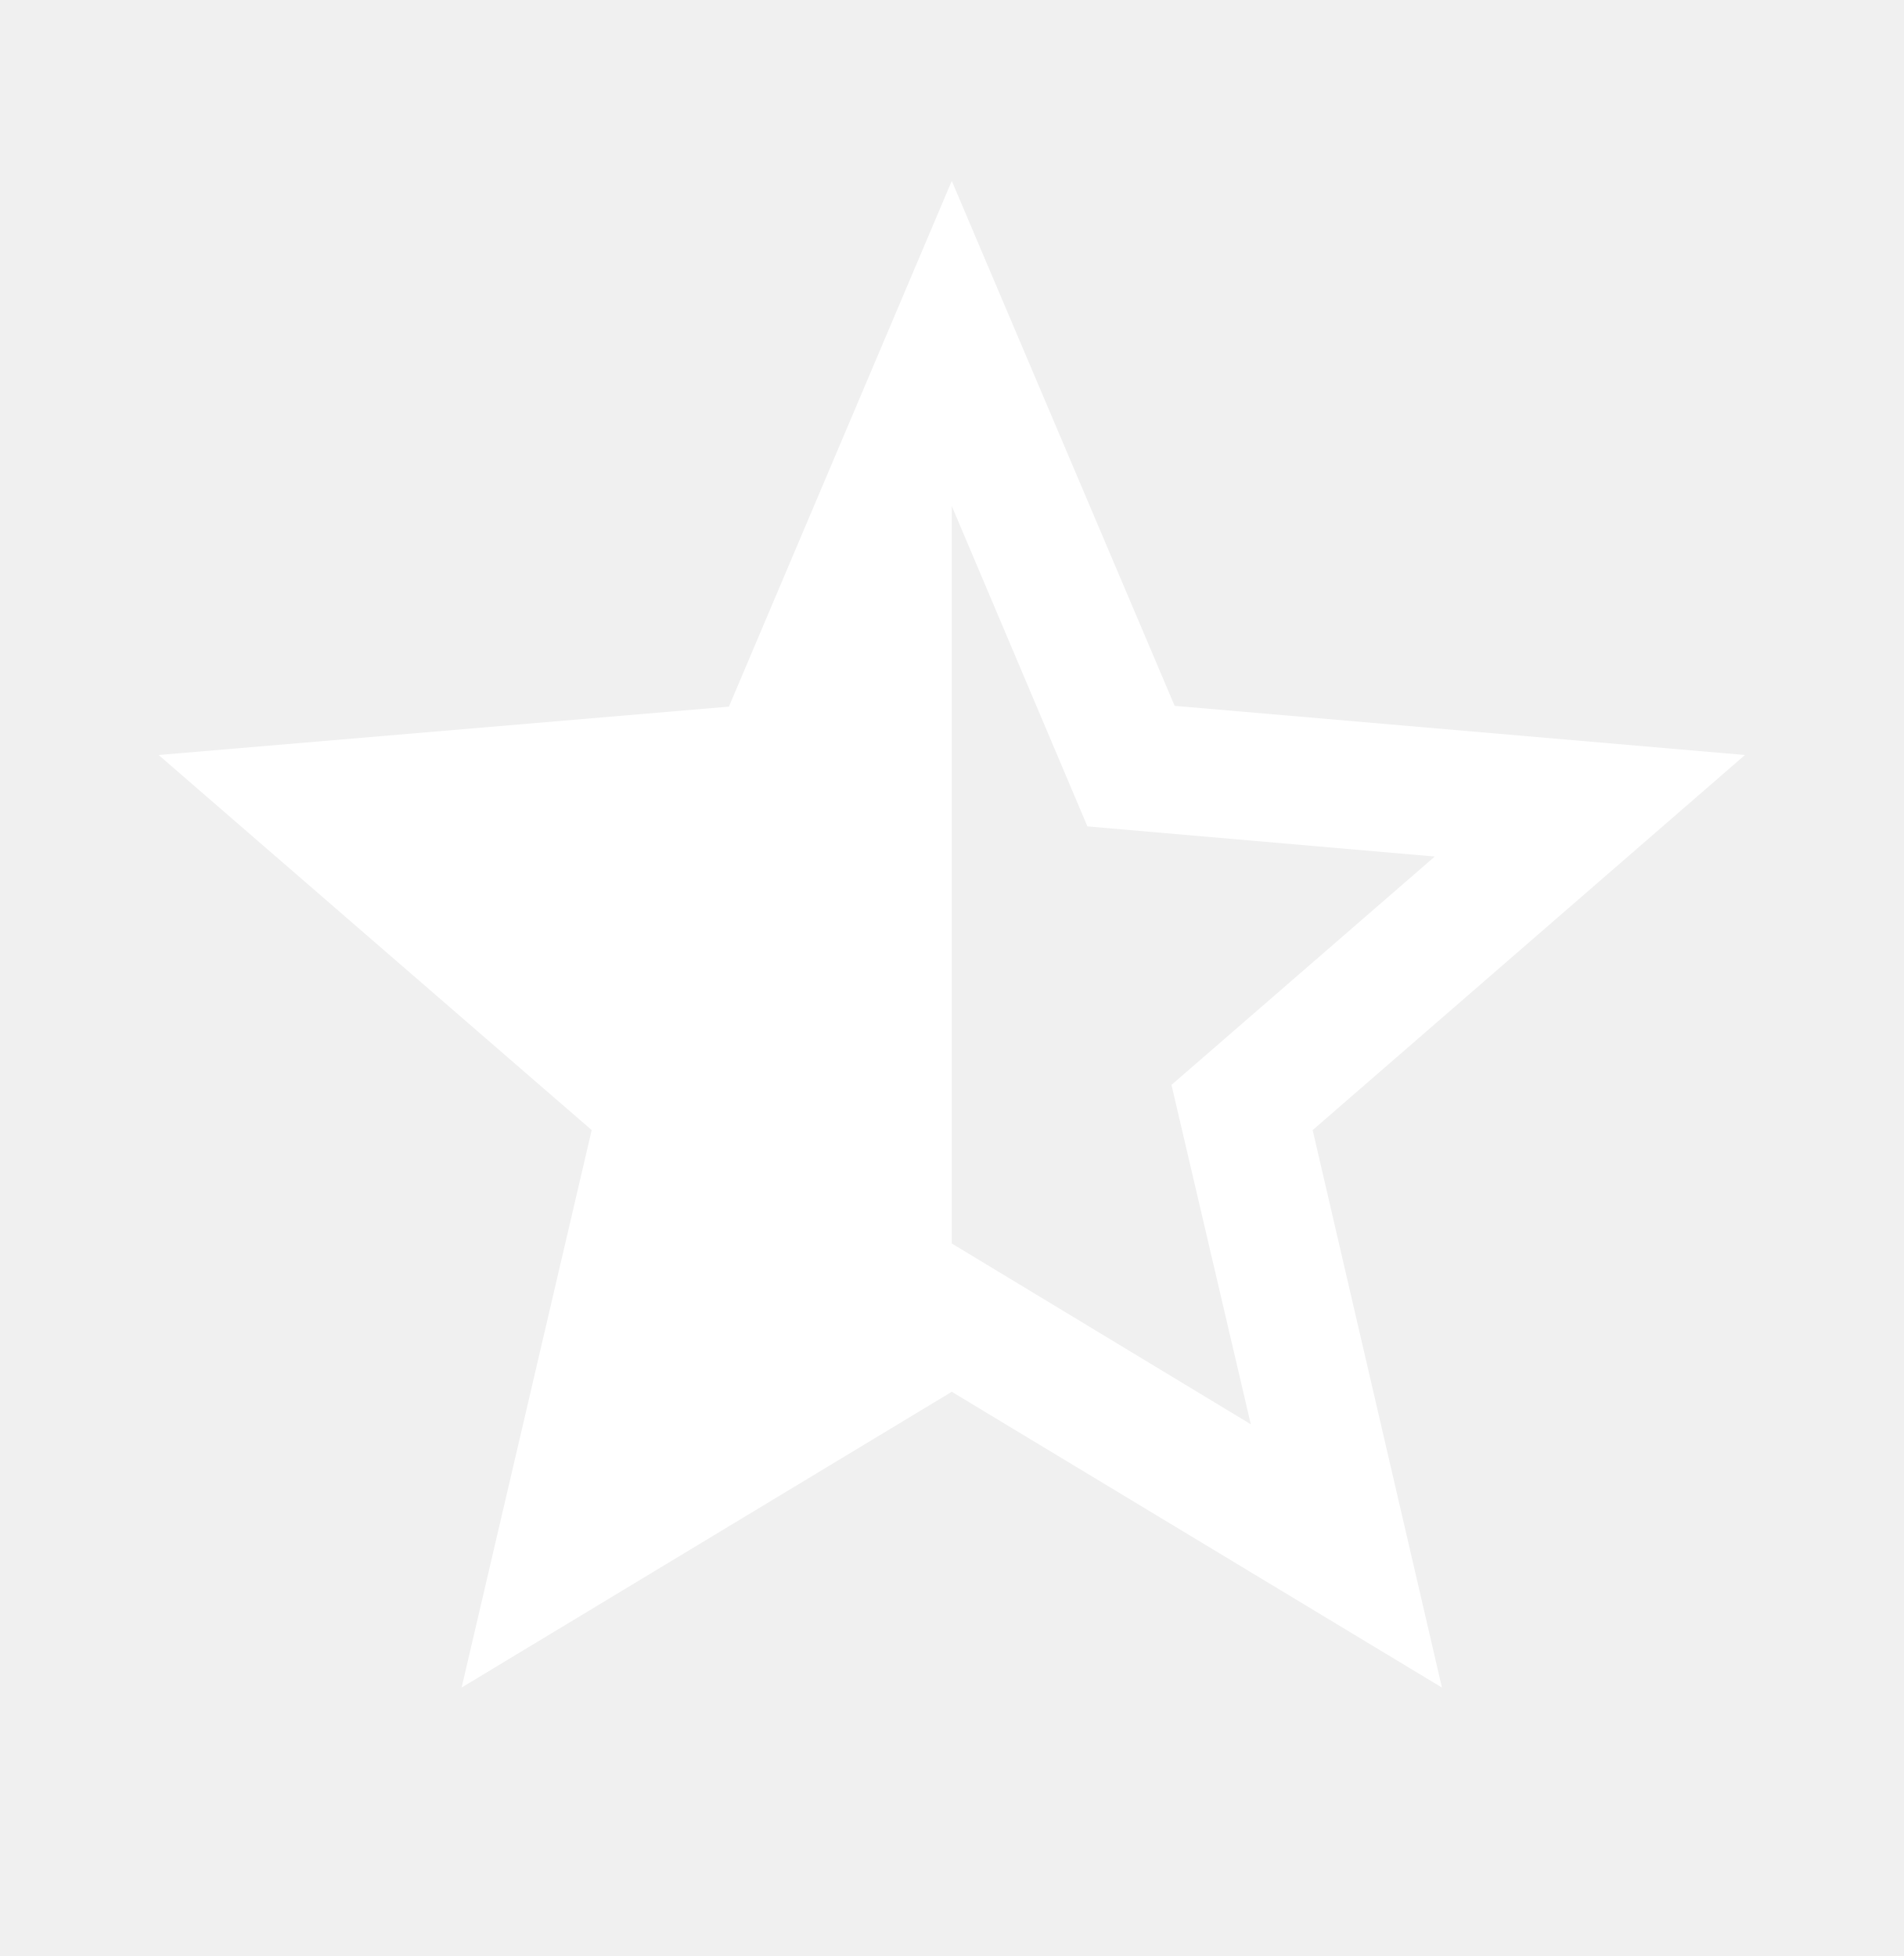
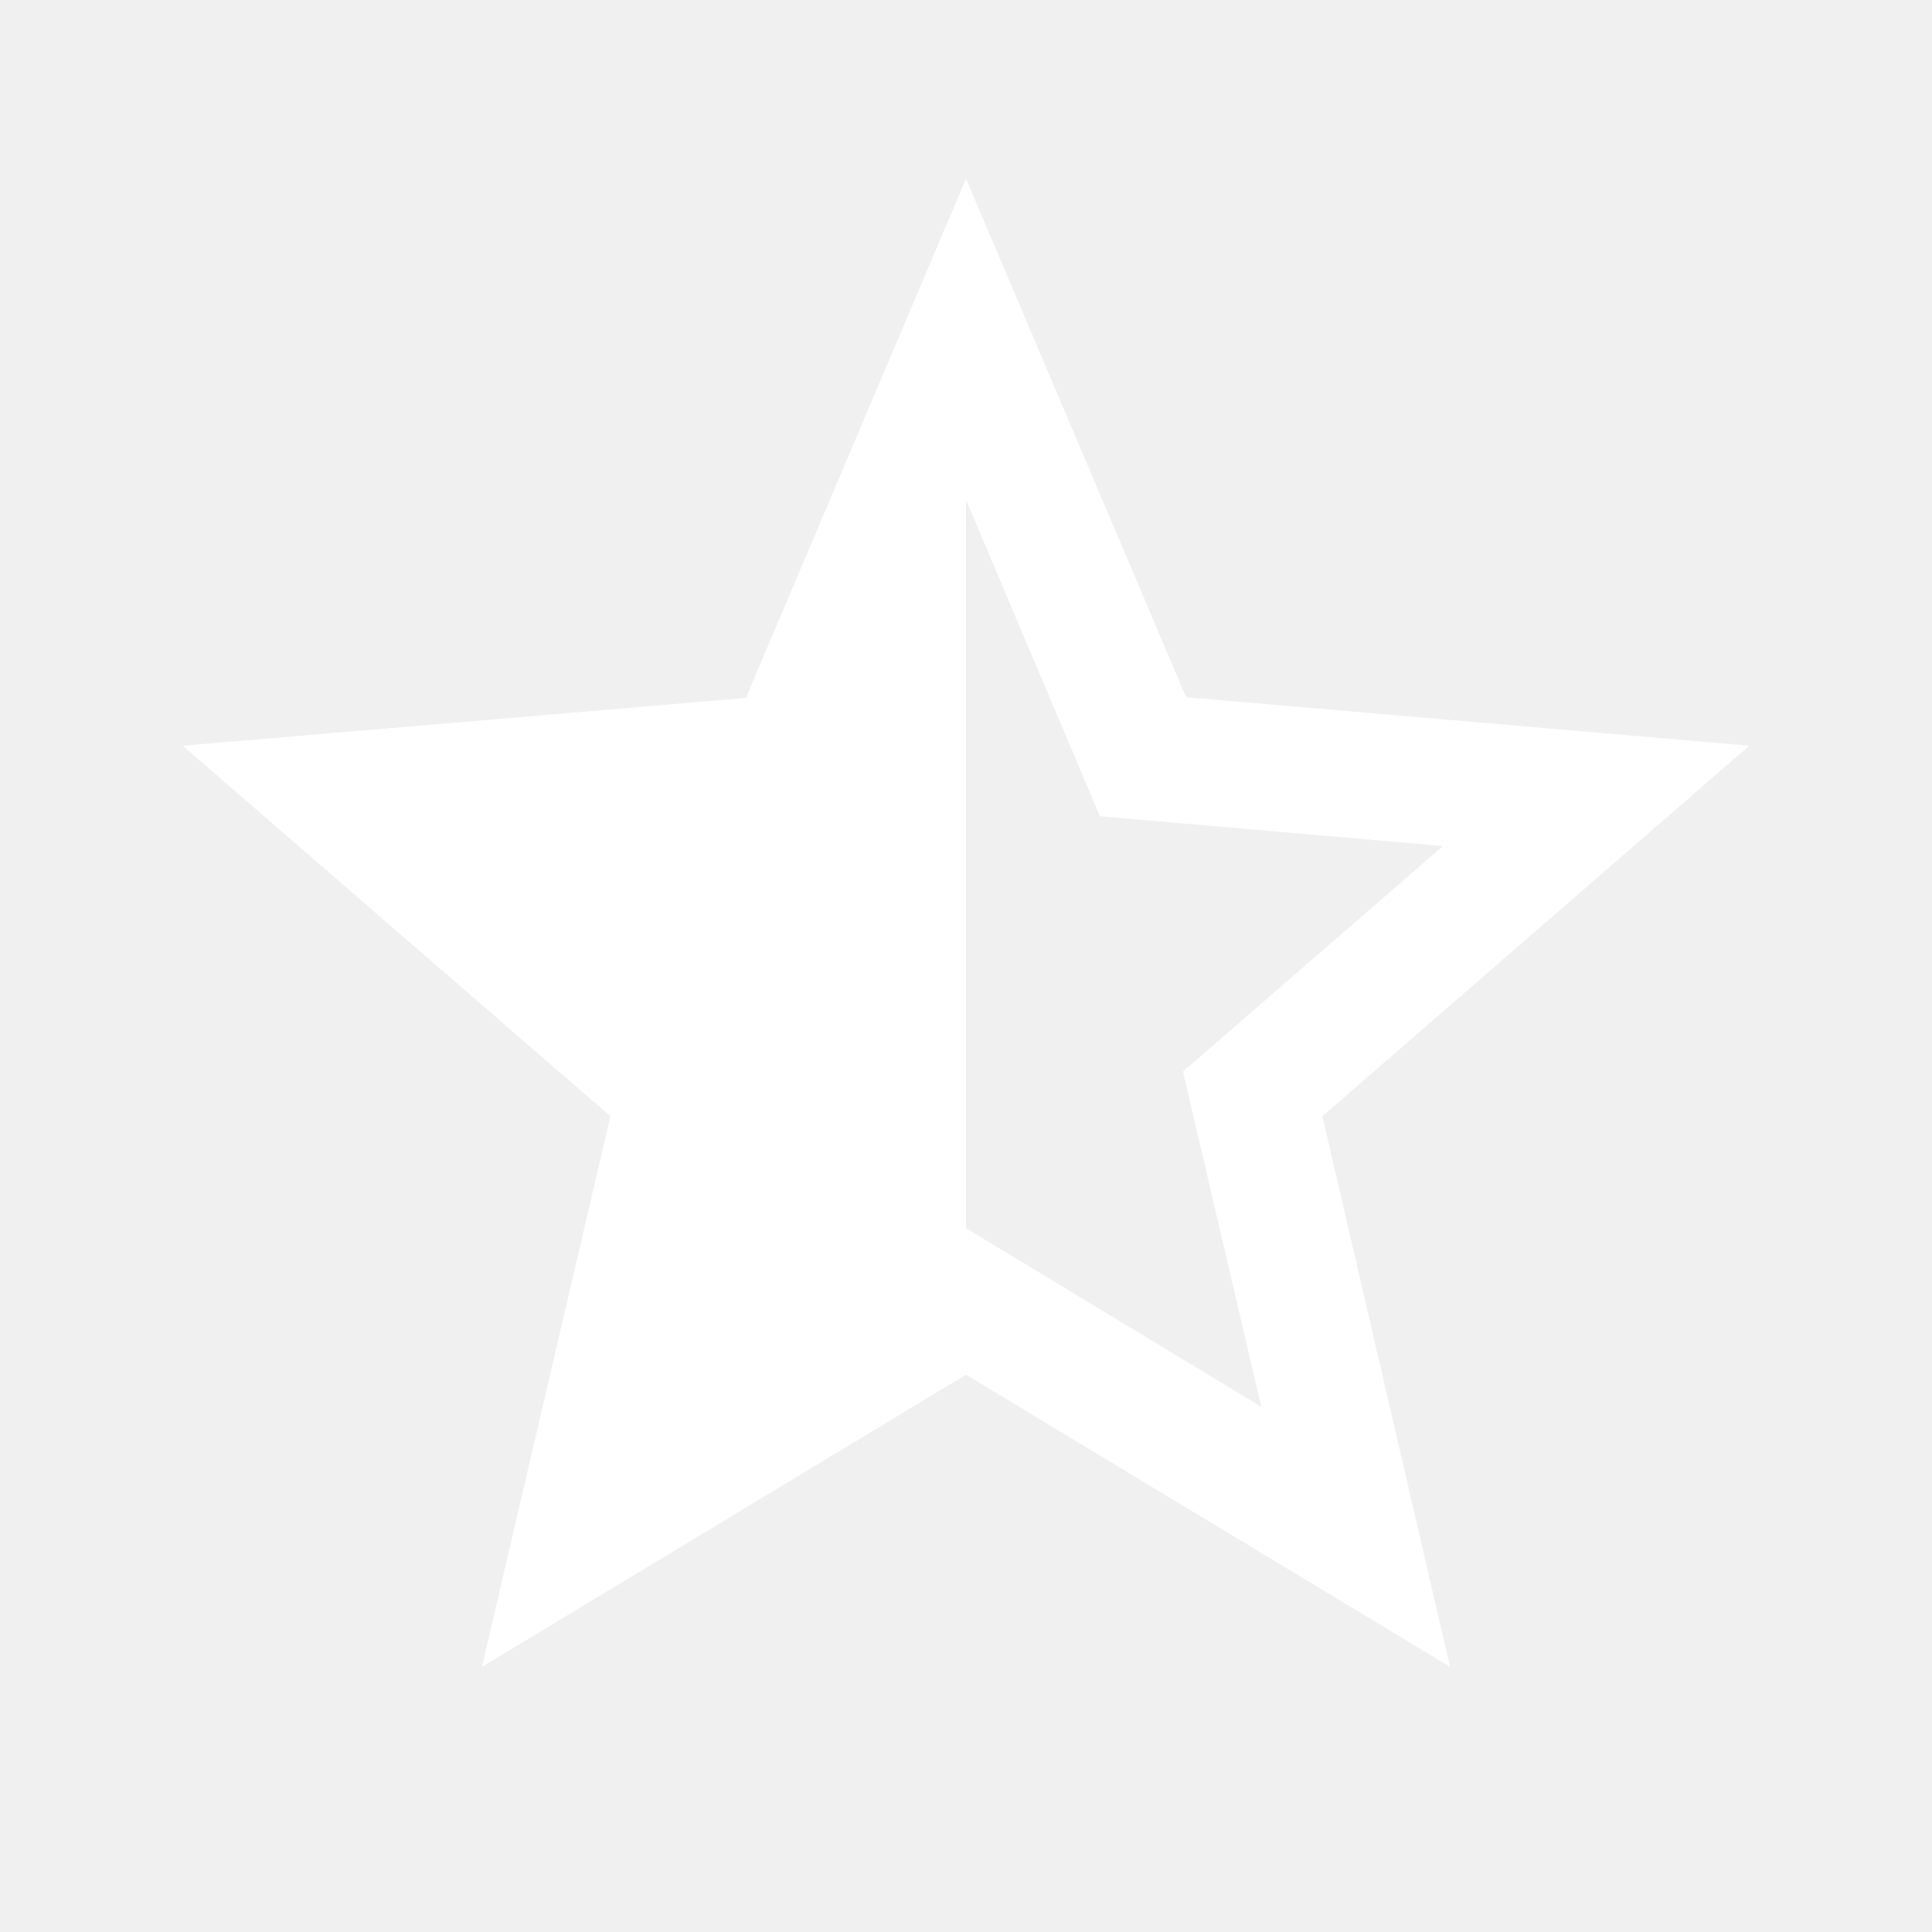
- <svg xmlns="http://www.w3.org/2000/svg" width="36" height="37" viewBox="0 0 36 37" fill="none">
+ <svg xmlns="http://www.w3.org/2000/svg" width="45" height="45" viewBox="0 0 36 37" fill="none">
  <path d="M33 14.282L22.215 13.352L18 3.422L13.785 13.367L3 14.282L11.19 21.377L8.73 31.922L18 26.327L27.27 31.922L24.825 21.377L33 14.282ZM18 23.522V9.572L20.565 15.632L27.135 16.202L22.155 20.522L23.655 26.942L18 23.522Z" fill="white" />
</svg>
